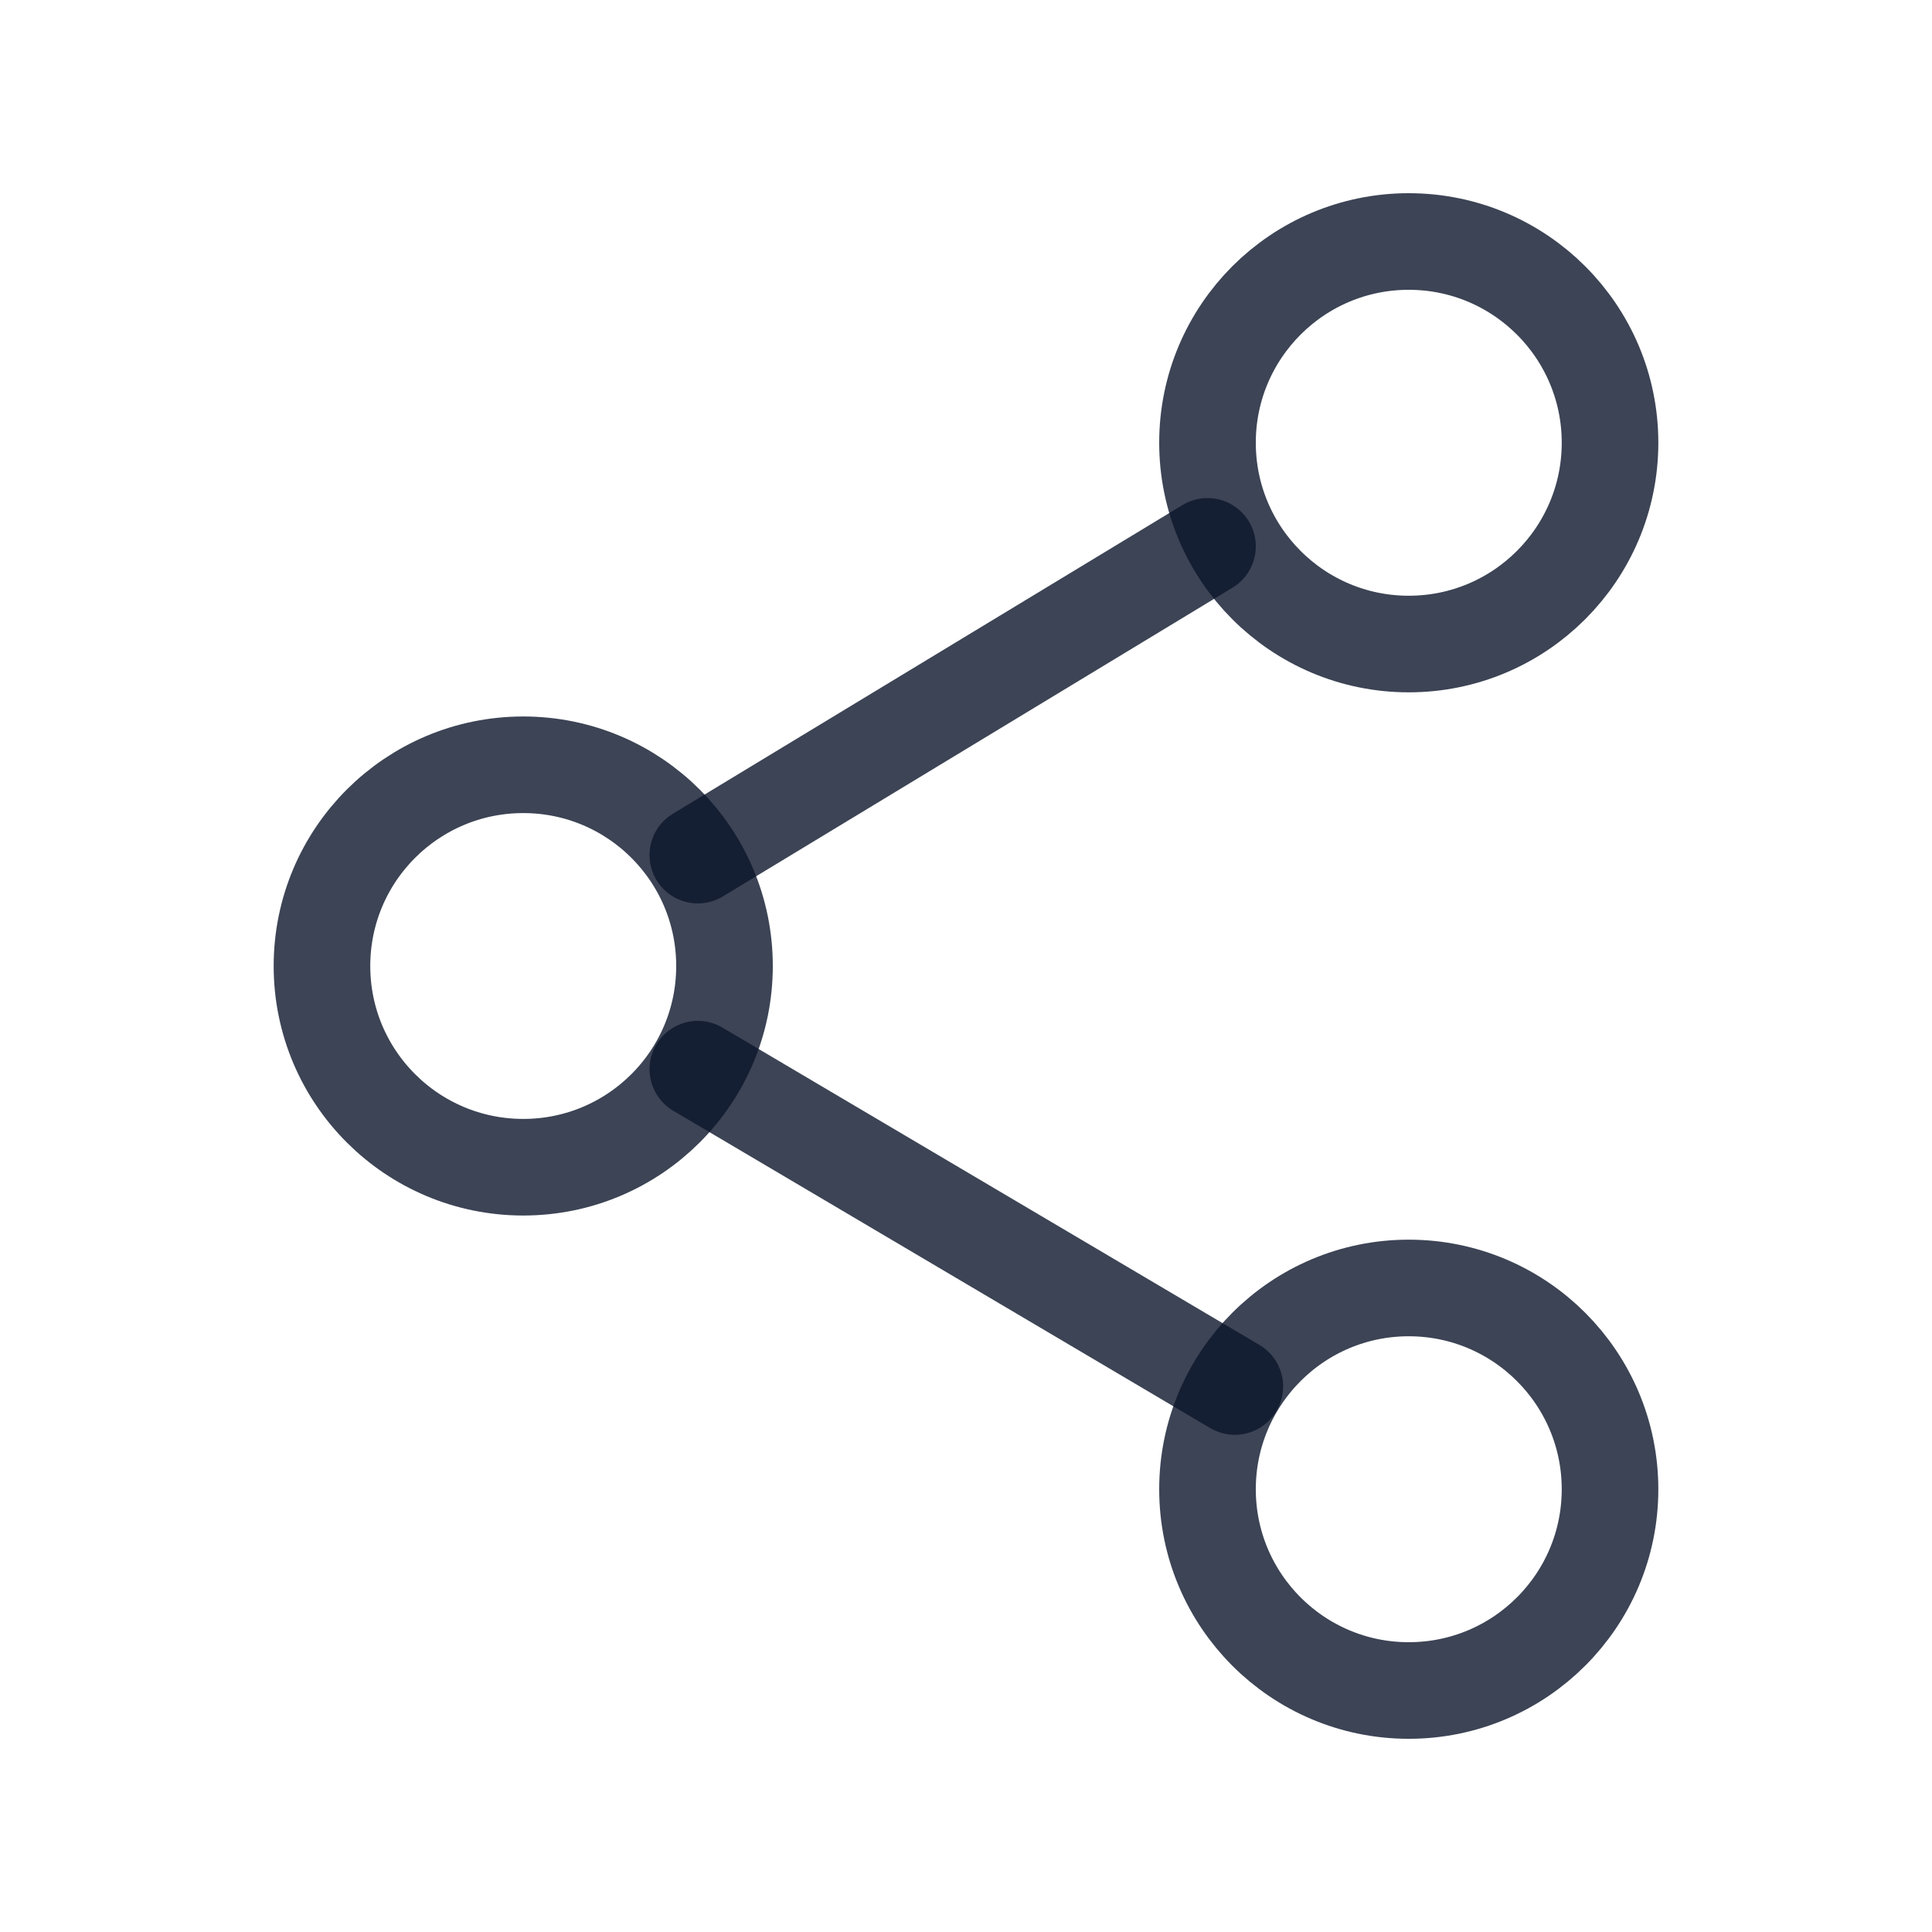
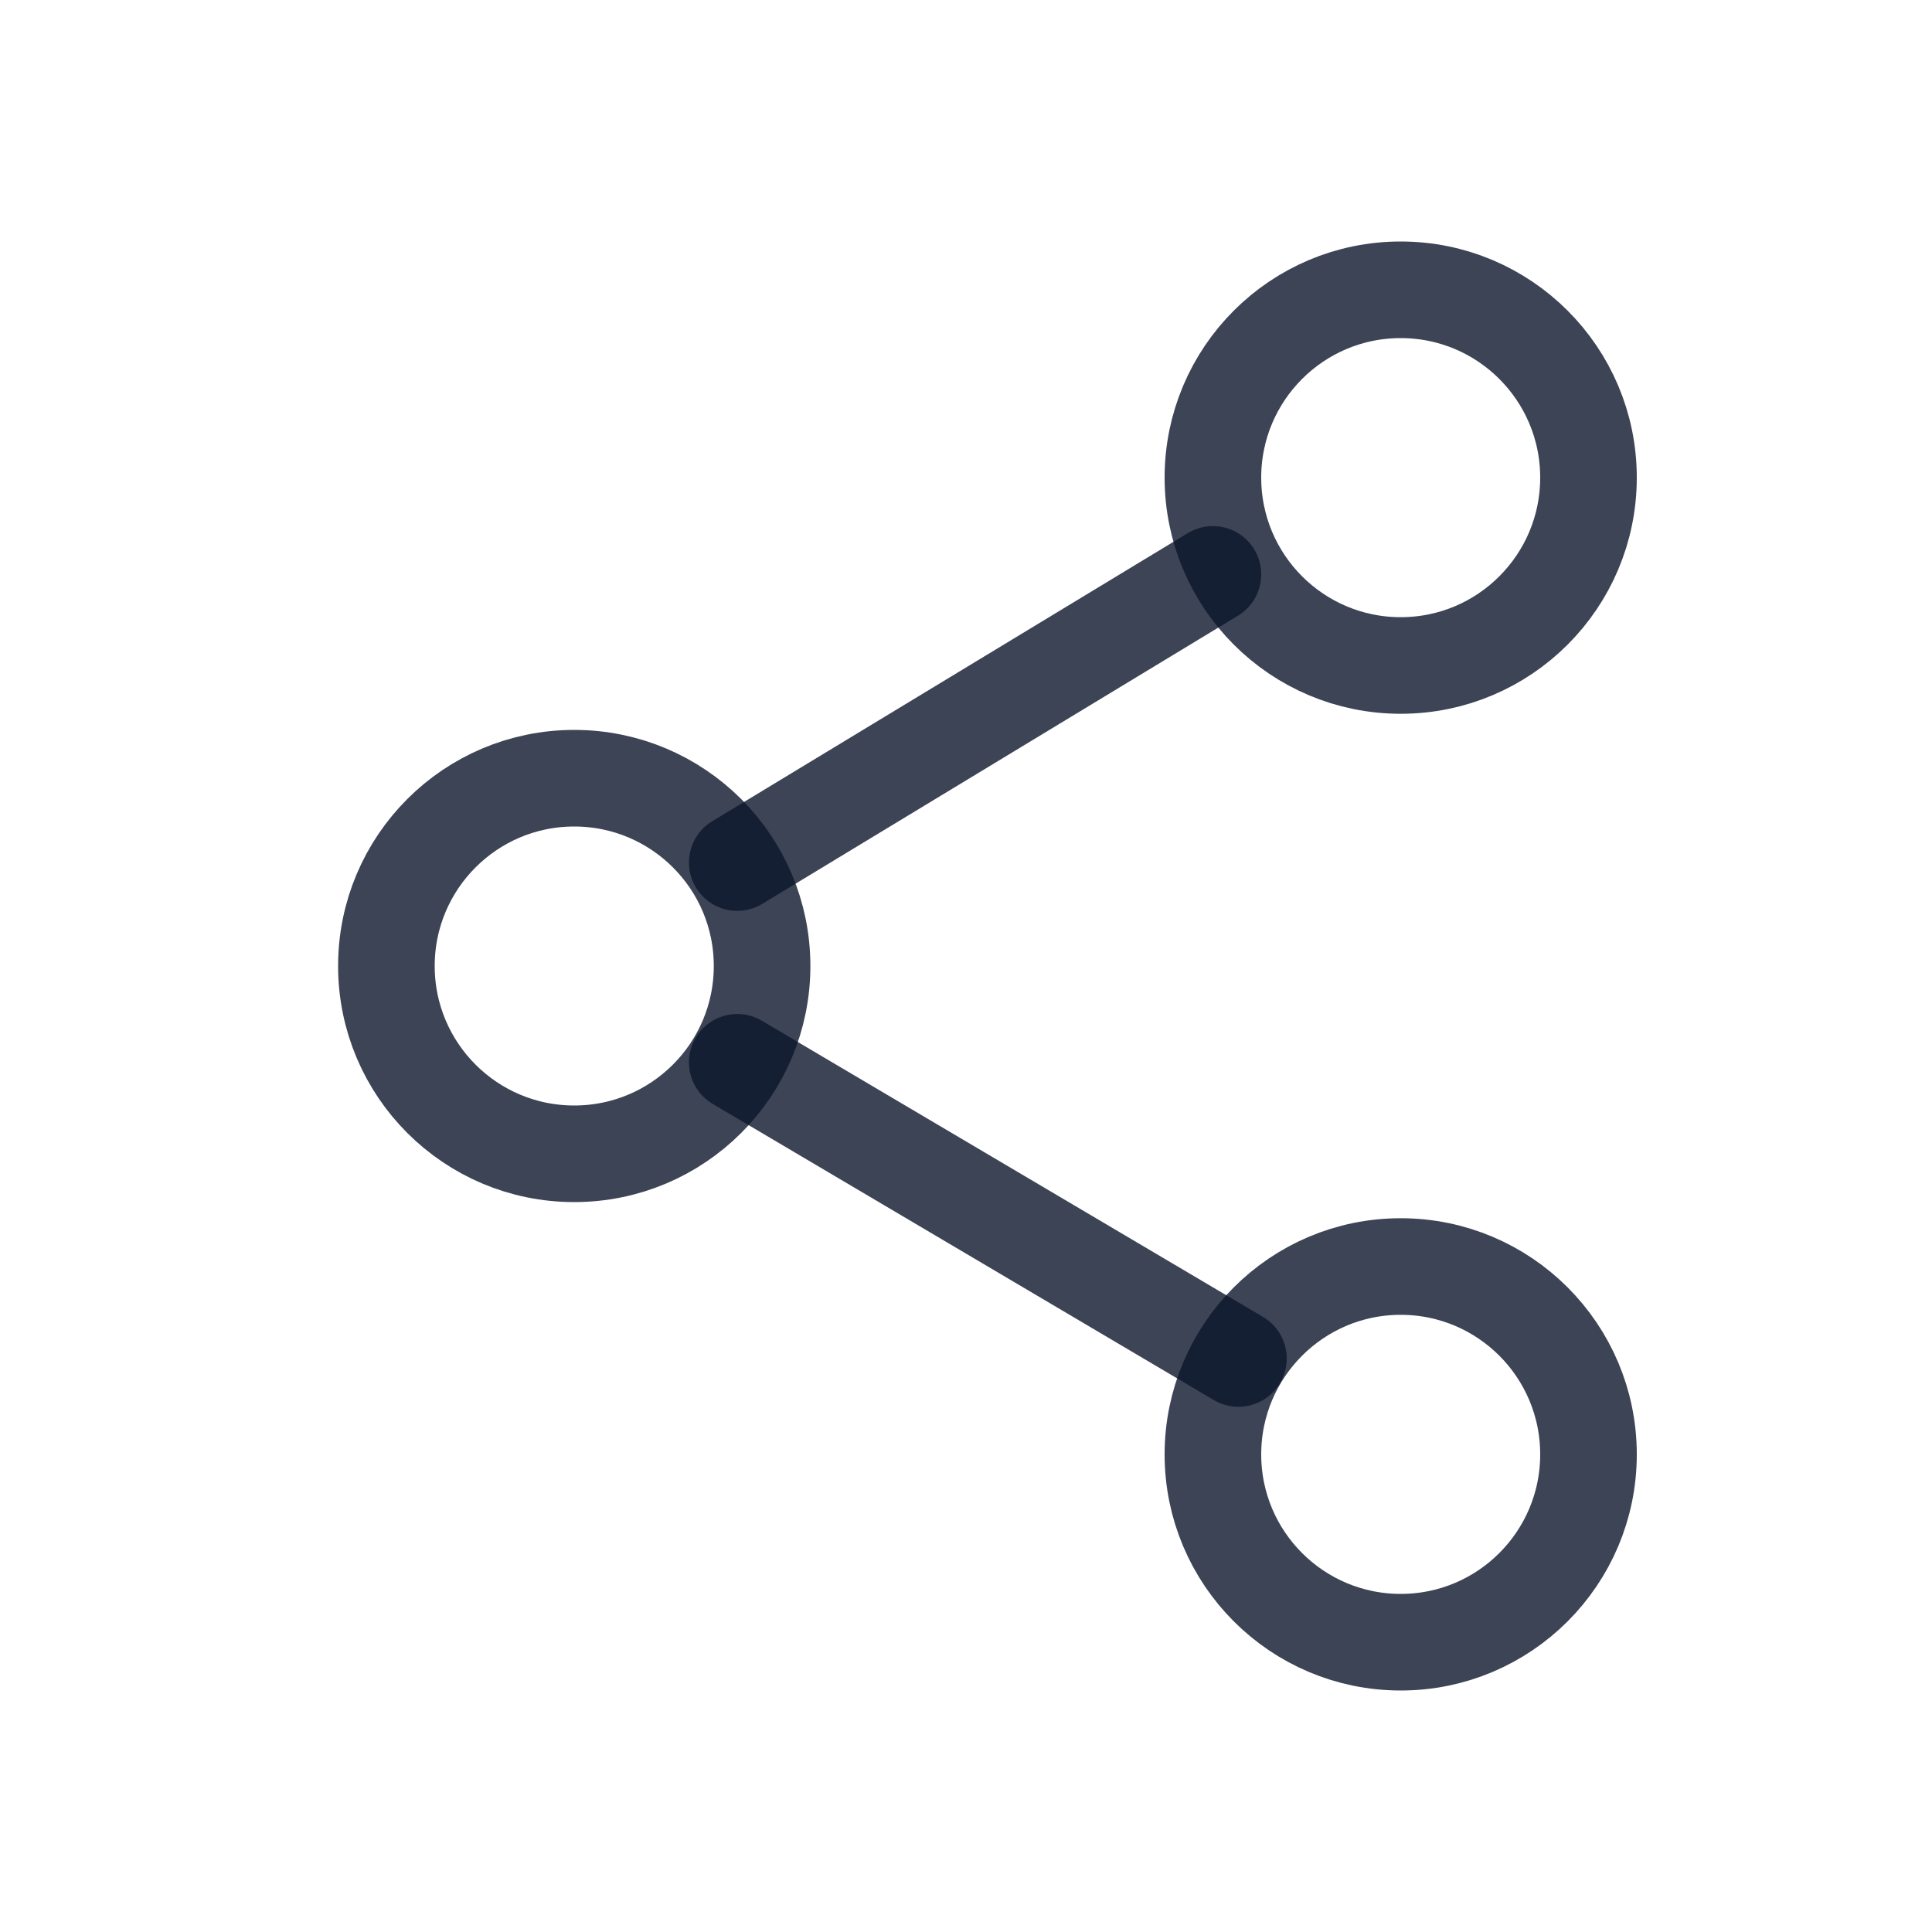
<svg xmlns="http://www.w3.org/2000/svg" width="20" height="20" viewBox="0 0 20 20" fill="none">
-   <path d="M14.583 6.667C15.734 6.667 16.667 5.734 16.667 4.583C16.667 3.433 15.734 2.5 14.583 2.5C13.433 2.5 12.5 3.433 12.5 4.583C12.5 5.734 13.433 6.667 14.583 6.667Z" stroke="#0C162B" stroke-opacity="0.8" stroke-linejoin="round" />
-   <path d="M5.417 12.083C6.567 12.083 7.5 11.151 7.5 10C7.5 8.849 6.567 7.917 5.417 7.917C4.266 7.917 3.333 8.849 3.333 10C3.333 11.151 4.266 12.083 5.417 12.083Z" stroke="#0C162B" stroke-opacity="0.8" stroke-linejoin="round" />
-   <path d="M12.5 5.656L7.224 8.852" stroke="#0C162B" stroke-opacity="0.8" stroke-linecap="round" stroke-linejoin="round" />
-   <path d="M7.224 11.068L12.783 14.353" stroke="#0C162B" stroke-opacity="0.8" stroke-linecap="round" stroke-linejoin="round" />
-   <path d="M14.583 13.333C15.734 13.333 16.667 14.266 16.667 15.417C16.667 16.567 15.734 17.5 14.583 17.5C13.433 17.5 12.5 16.567 12.5 15.417C12.5 14.266 13.433 13.333 14.583 13.333Z" stroke="#0C162B" stroke-opacity="0.8" stroke-linejoin="round" />
+   <path d="M14.5 6.889C15.574 6.889 16.444 6.018 16.444 4.944C16.444 3.871 15.574 3 14.5 3C13.426 3 12.556 3.871 12.556 4.944C12.556 6.018 13.426 6.889 14.5 6.889Z" stroke="#0C162B" stroke-opacity="0.8" stroke-linejoin="round" />
+   <path d="M5.944 11.944C7.018 11.944 7.889 11.074 7.889 10C7.889 8.926 7.018 8.056 5.944 8.056C4.871 8.056 4 8.926 4 10C4 11.074 4.871 11.944 5.944 11.944Z" stroke="#0C162B" stroke-opacity="0.8" stroke-linejoin="round" />
+   <path d="M12.556 5.946L7.632 8.929" stroke="#0C162B" stroke-opacity="0.8" stroke-linecap="round" stroke-linejoin="round" />
+   <path d="M7.632 10.997L12.82 14.063" stroke="#0C162B" stroke-opacity="0.8" stroke-linecap="round" stroke-linejoin="round" />
+   <path d="M14.5 13.111C15.574 13.111 16.444 13.982 16.444 15.056C16.444 16.129 15.574 17 14.5 17C13.426 17 12.556 16.129 12.556 15.056C12.556 13.982 13.426 13.111 14.5 13.111Z" stroke="#0C162B" stroke-opacity="0.8" stroke-linejoin="round" />
</svg>
